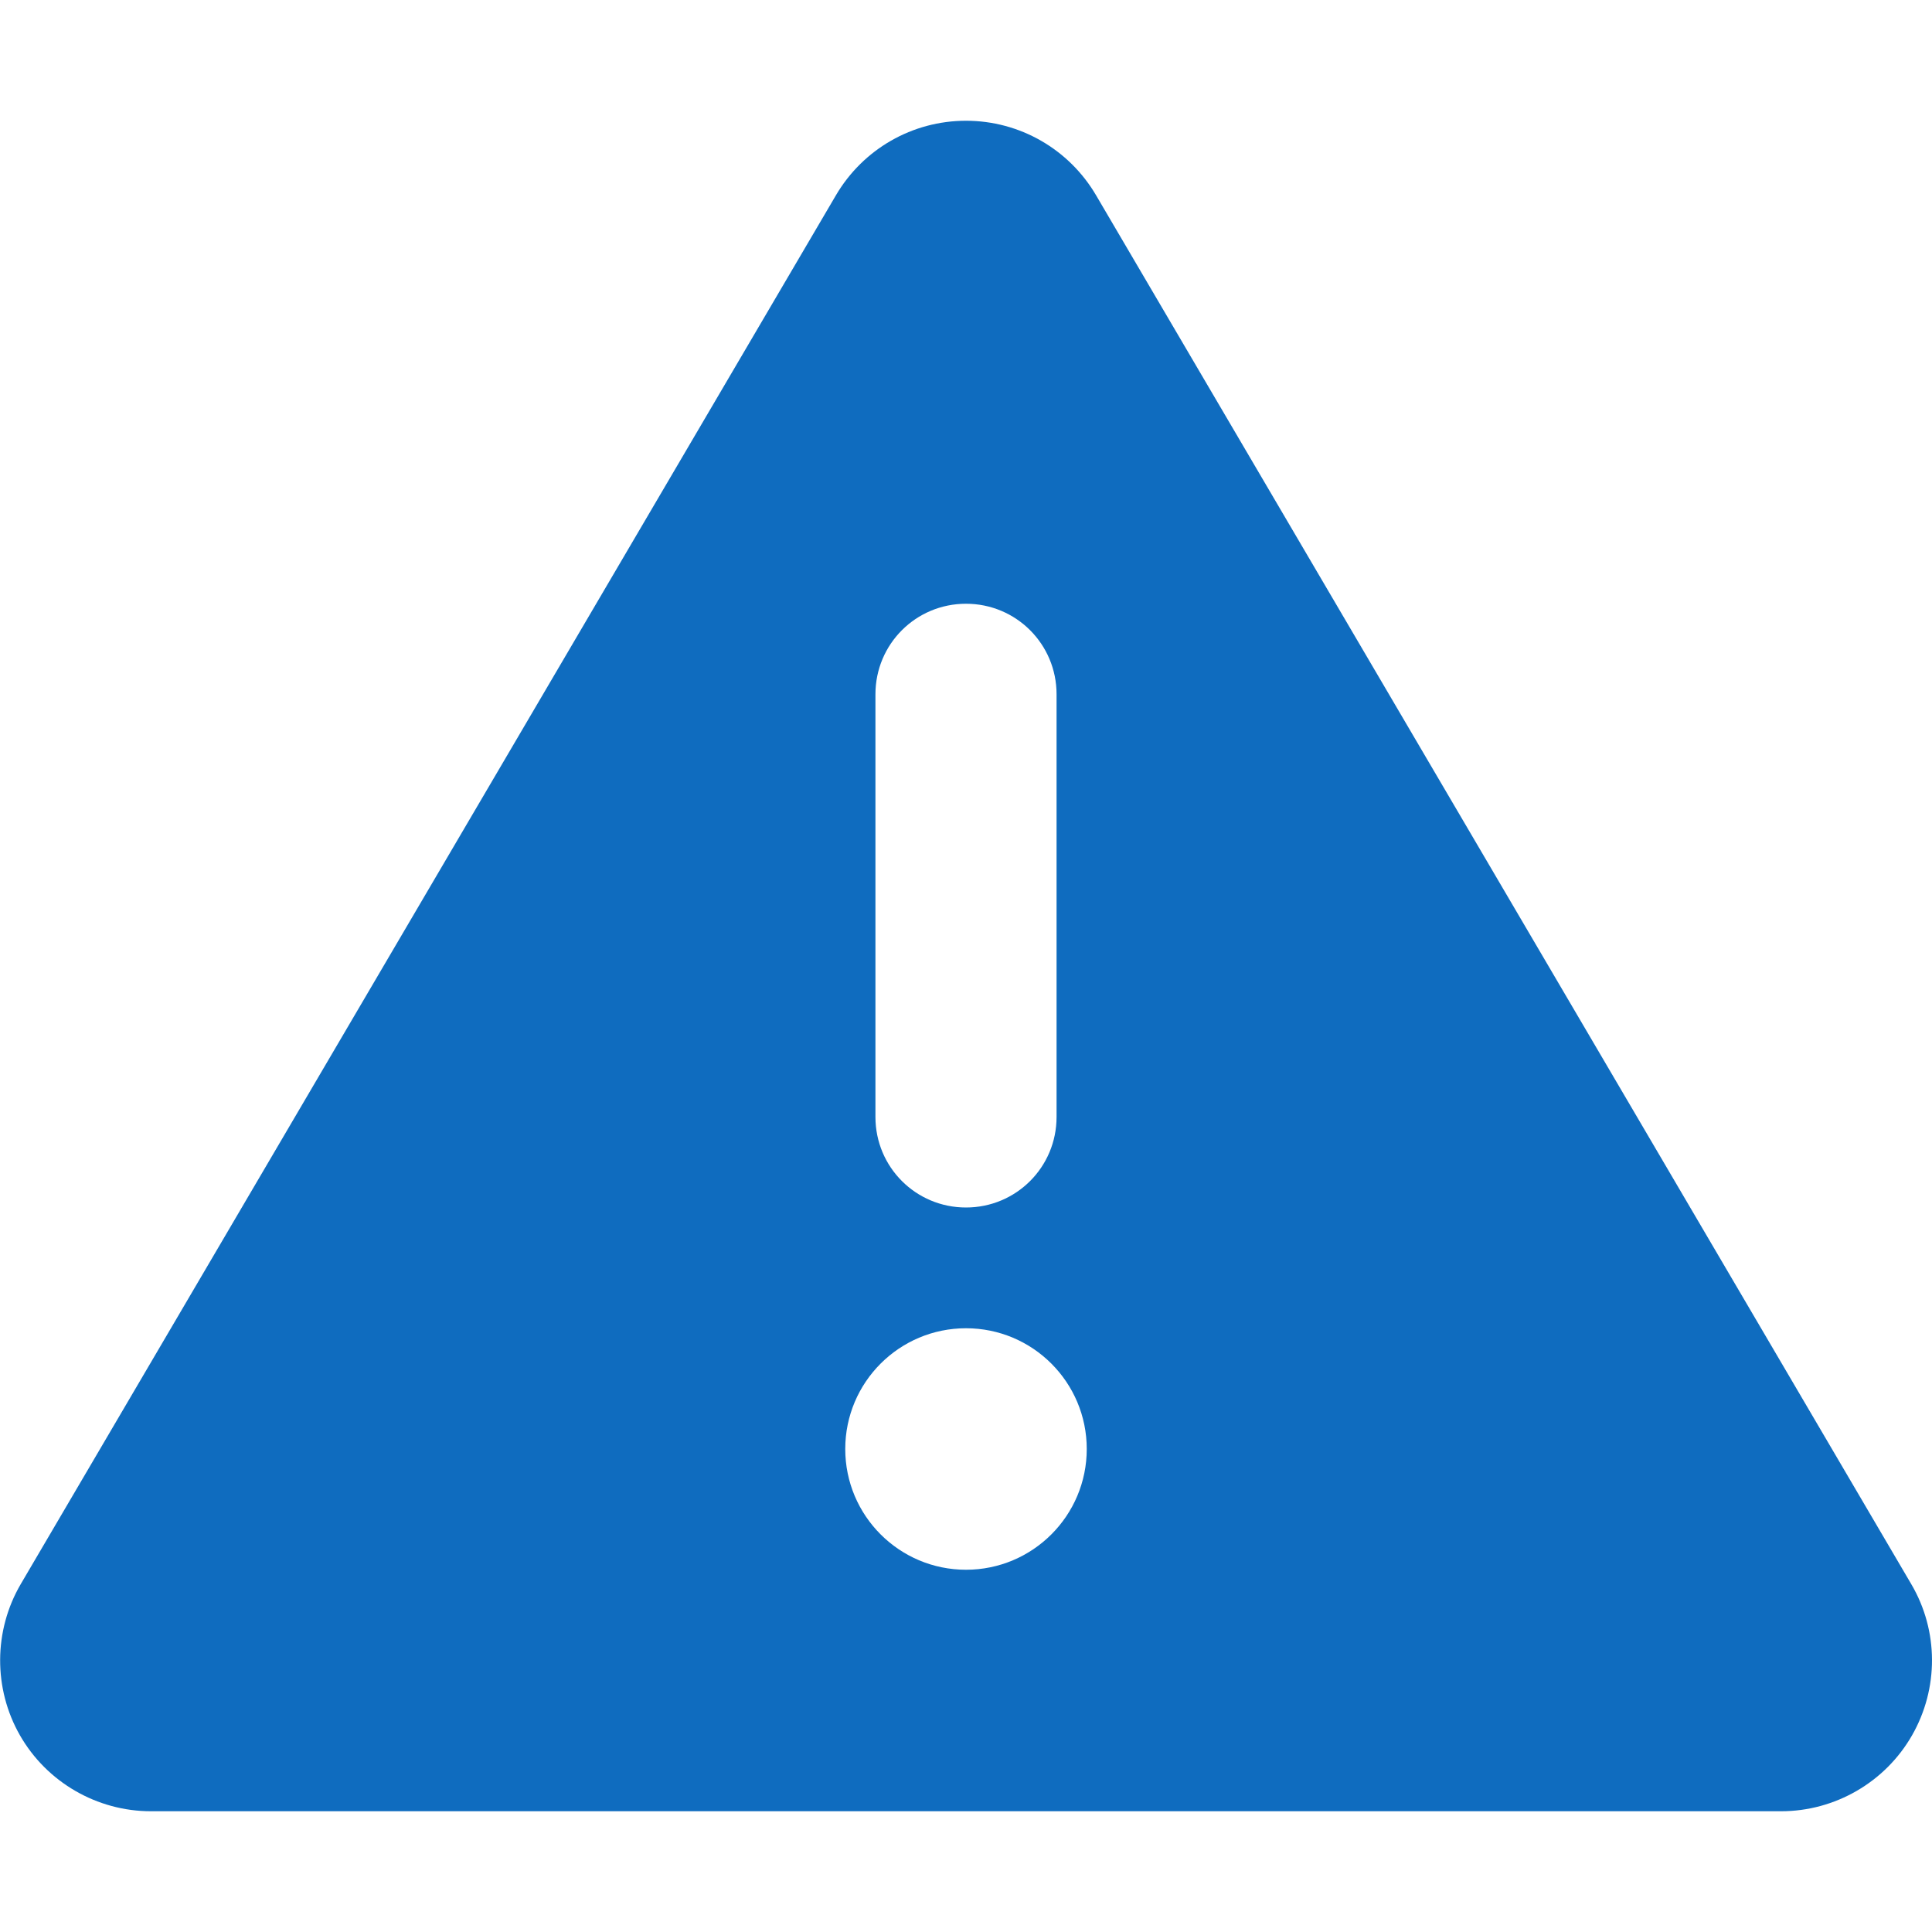
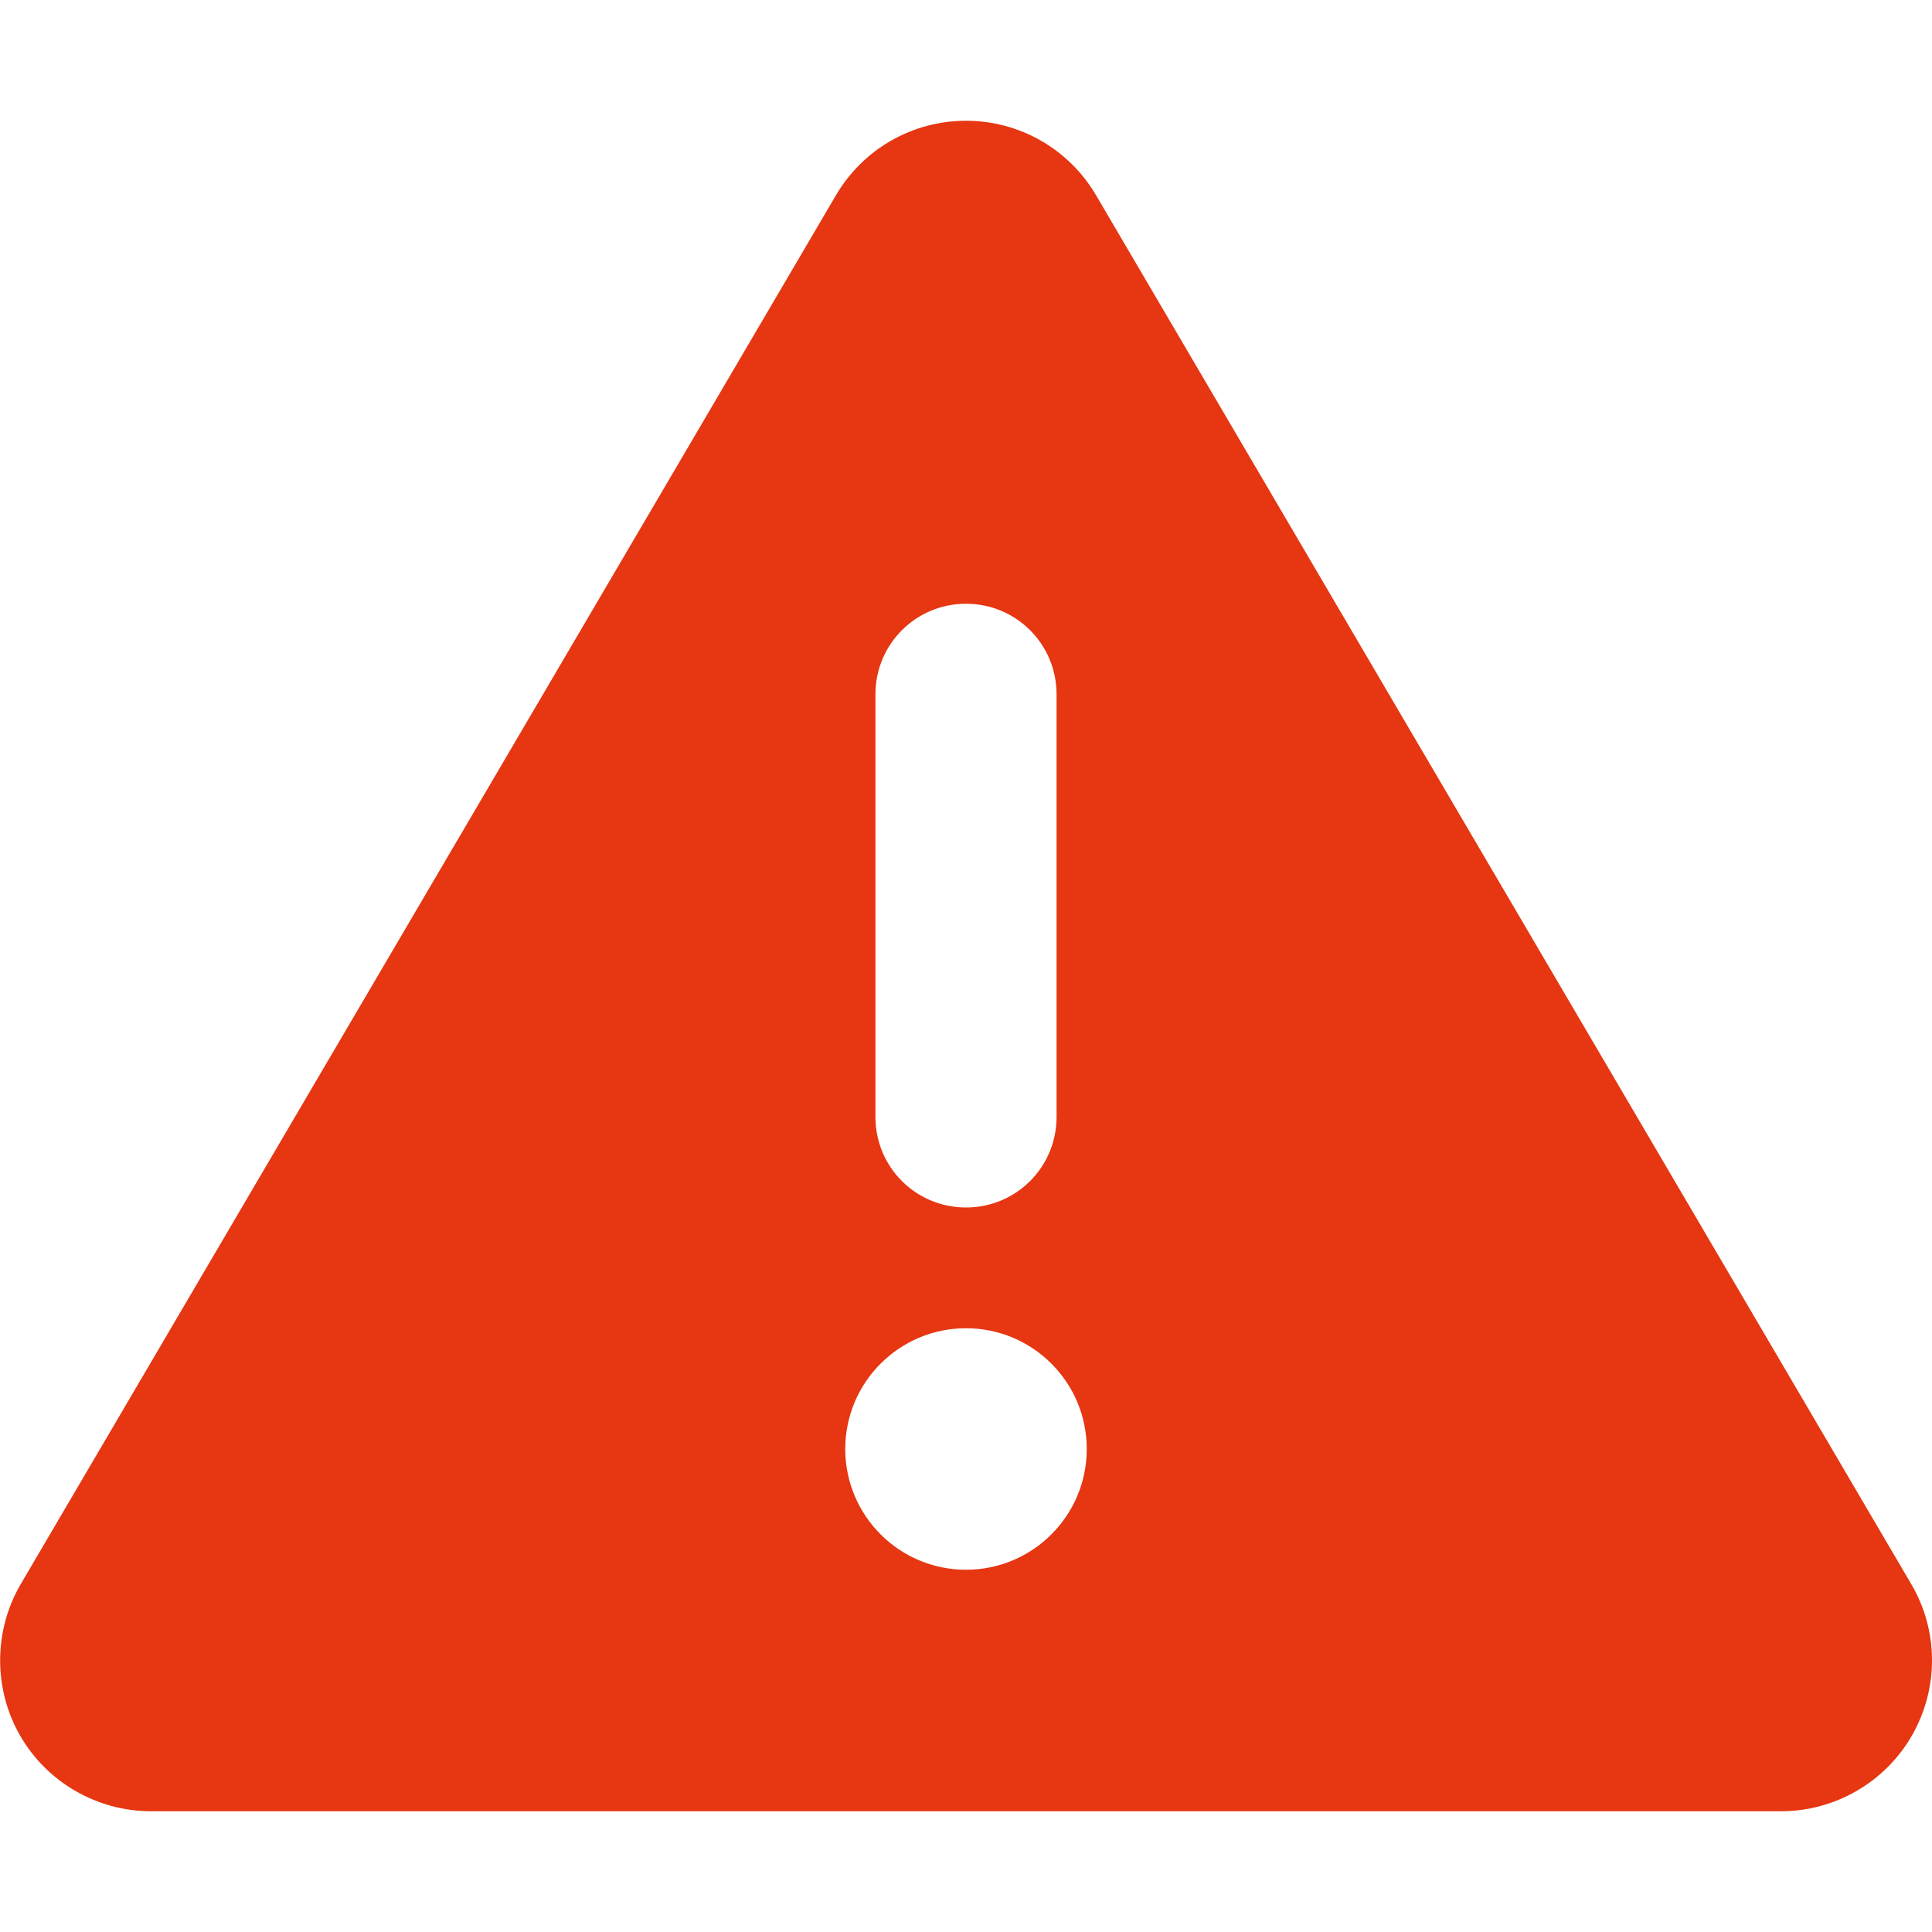
<svg xmlns="http://www.w3.org/2000/svg" viewBox="0 0 512 512" preserveAspectRatio="xMinYMid meet">
-   <path fill="#0f6cbf" d="M256 32c14.2 0 27.3 7.5 34.5 19.8l216 368c7.3 12.4 7.3 27.7 .2 40.1S486.3 480 472 480H40c-14.3 0-27.6-7.7-34.7-20.1s-7-27.8 .2-40.1l216-368C228.7 39.5 241.8 32 256 32zm0 128c-13.3 0-24 10.7-24 24V296c0 13.3 10.7 24 24 24s24-10.7 24-24V184c0-13.3-10.7-24-24-24zm32 224a32 32 0 1 0 -64 0 32 32 0 1 0 64 0z" />
+   <path fill="#e63612" d="M256 32c14.2 0 27.3 7.5 34.5 19.8l216 368c7.3 12.4 7.3 27.7 .2 40.1S486.3 480 472 480H40c-14.3 0-27.6-7.7-34.7-20.1s-7-27.8 .2-40.1l216-368C228.7 39.5 241.8 32 256 32zm0 128c-13.3 0-24 10.7-24 24V296c0 13.3 10.7 24 24 24s24-10.7 24-24V184c0-13.3-10.7-24-24-24zm32 224a32 32 0 1 0 -64 0 32 32 0 1 0 64 0z" />
</svg>
